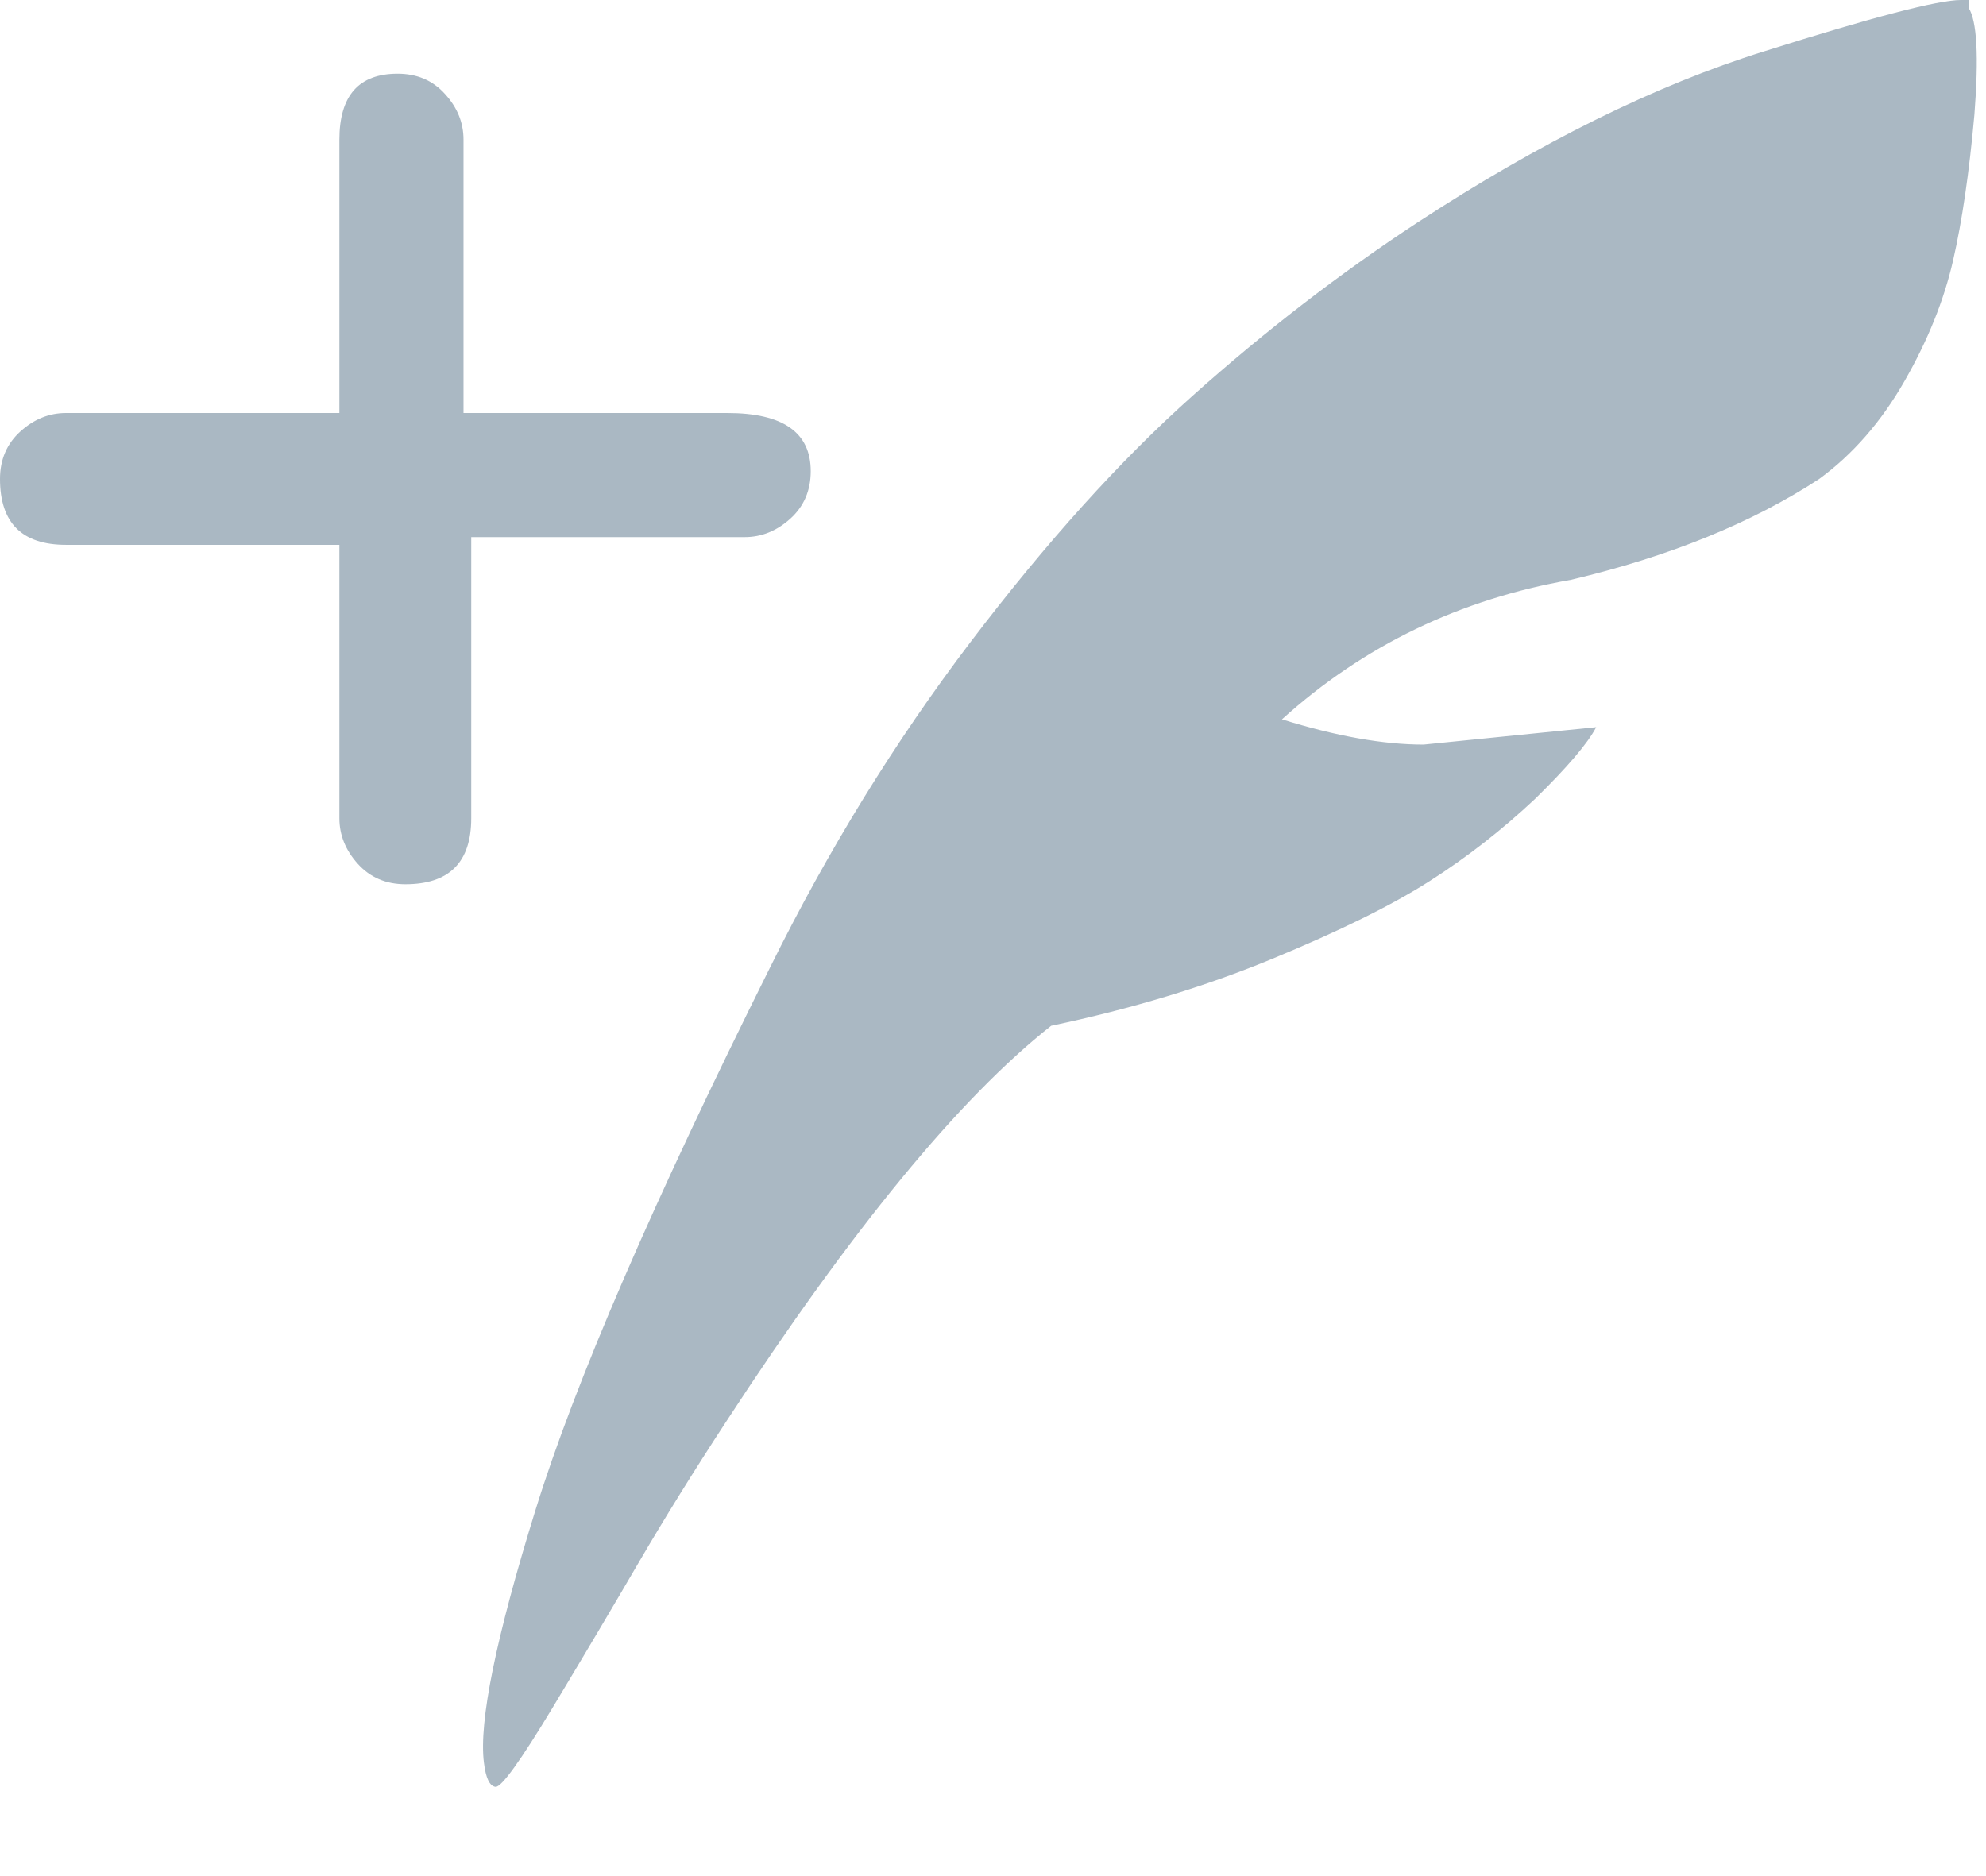
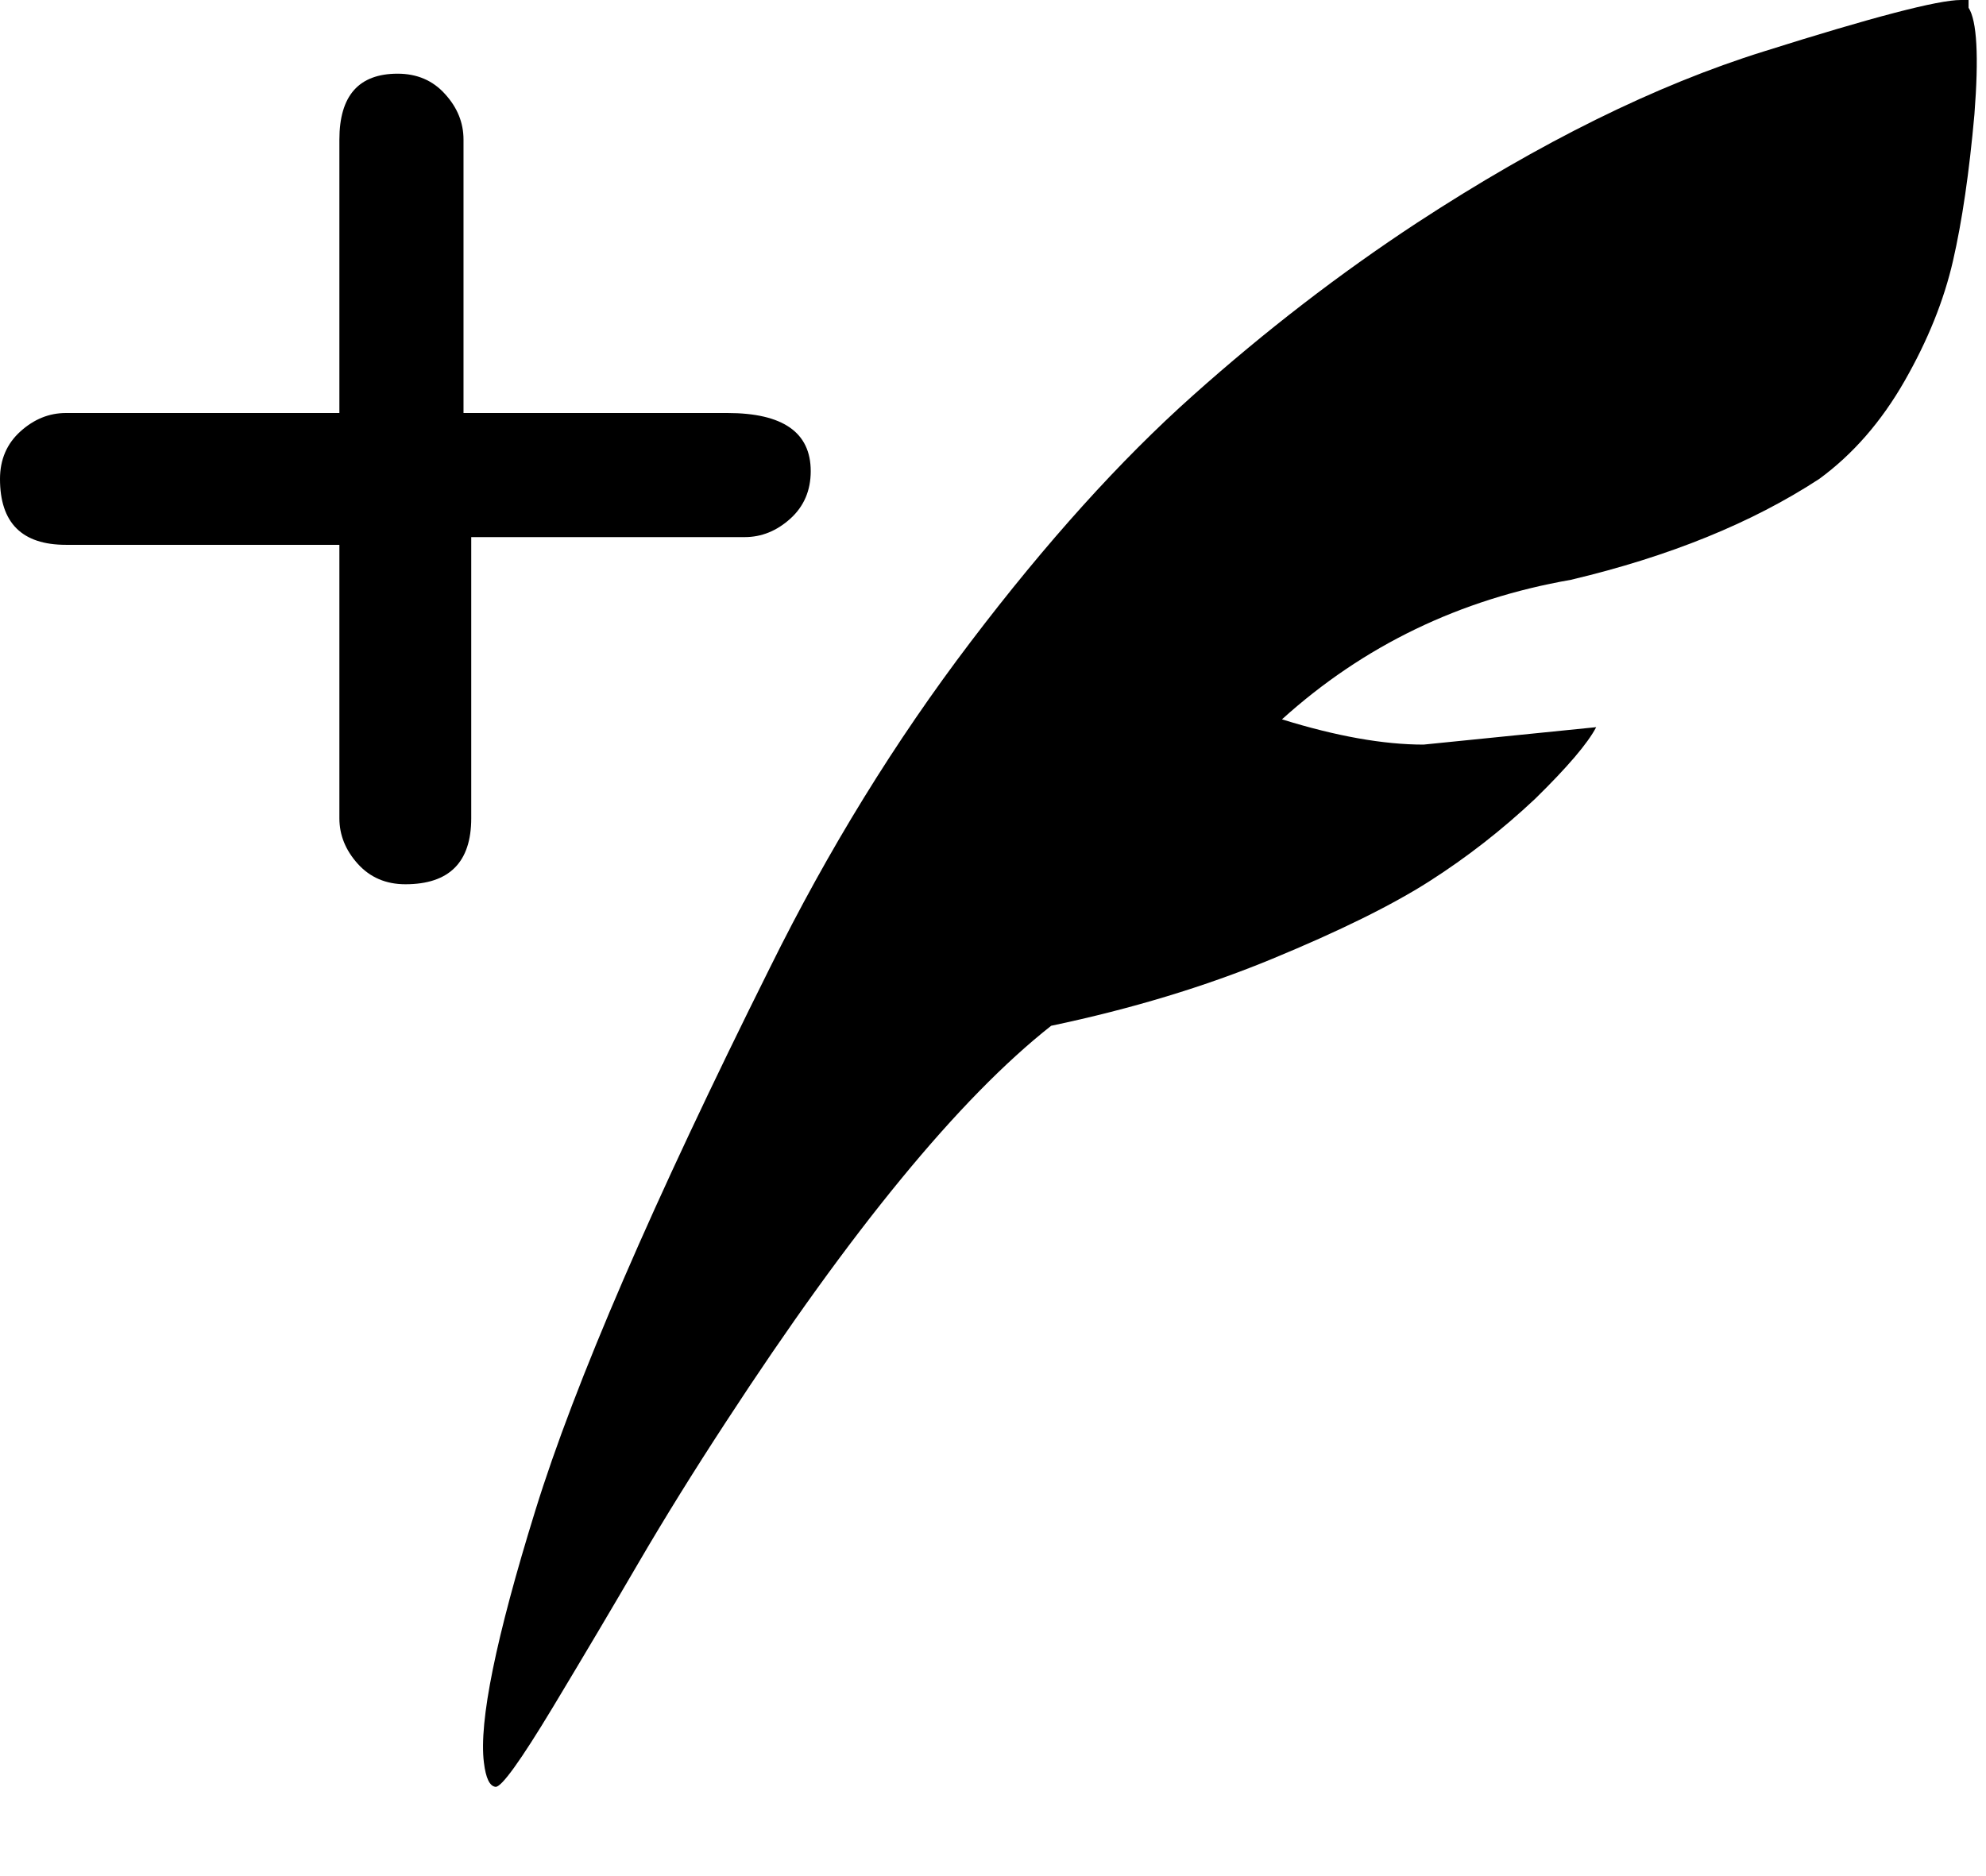
- <svg xmlns="http://www.w3.org/2000/svg" width="18px" height="17px" viewBox="0 0 18 17" version="1.1">
-   <defs />
-   <g id="Page-1" stroke="none" stroke-width="1" fill="none" fill-rule="evenodd">
-     <g id="twitter-newui-iconkit" transform="translate(-292, -44)" fill="#AAB8C3">
+ <svg xmlns="http://www.w3.org/2000/svg" viewBox="0 0 18 17" version="1.1">
+   <g id="Page-1" stroke="none" stroke-width="1">
+     <g id="twitter-newui-iconkit" transform="translate(-292, -44)">
      <path d="M296.201,47.744 L298.592,47.744 C299.096,47.744 299.348,47.92 299.348,48.271 C299.348,48.447 299.286,48.591 299.163,48.702 C299.04,48.813 298.902,48.869 298.75,48.869 L296.271,48.869 L296.271,51.418 C296.271,51.816 296.072,52.016 295.674,52.016 C295.498,52.016 295.354,51.954 295.243,51.831 C295.132,51.708 295.076,51.57 295.076,51.418 L295.076,48.939 L292.598,48.939 C292.199,48.939 292,48.74 292,48.342 C292,48.166 292.062,48.022 292.185,47.911 C292.308,47.8 292.445,47.744 292.598,47.744 L295.076,47.744 L295.076,45.266 C295.076,44.867 295.252,44.668 295.604,44.668 C295.779,44.668 295.923,44.729 296.034,44.853 C296.146,44.976 296.201,45.113 296.201,45.266 L296.201,47.744 Z M309.842,44 L309.842,44.07 C309.918,44.188 309.936,44.51 309.895,45.037 C309.848,45.564 309.783,46.007 309.701,46.364 C309.619,46.722 309.473,47.085 309.262,47.454 C309.051,47.823 308.793,48.119 308.488,48.342 C307.879,48.74 307.129,49.045 306.238,49.256 C305.23,49.432 304.357,49.854 303.619,50.521 C304.111,50.674 304.539,50.75 304.902,50.75 L306.467,50.592 C306.391,50.738 306.206,50.955 305.913,51.242 C305.614,51.523 305.295,51.772 304.955,51.989 C304.615,52.206 304.141,52.44 303.531,52.692 C302.922,52.944 302.254,53.146 301.527,53.299 C300.695,53.955 299.714,55.15 298.583,56.885 C298.284,57.342 298.021,57.767 297.792,58.159 C297.563,58.552 297.303,58.991 297.01,59.478 C296.717,59.964 296.544,60.204 296.491,60.198 C296.438,60.192 296.403,60.119 296.386,59.979 C296.339,59.609 296.494,58.848 296.852,57.693 C297.209,56.539 297.918,54.898 298.979,52.771 C299.506,51.705 300.112,50.721 300.798,49.818 C301.483,48.916 302.154,48.172 302.811,47.586 C303.467,47 304.144,46.479 304.841,46.021 C305.96,45.289 307.009,44.771 307.987,44.466 C308.972,44.155 309.566,44 309.771,44 L309.842,44 Z" id="twitter-newtweet" />
    </g>
  </g>
</svg>
